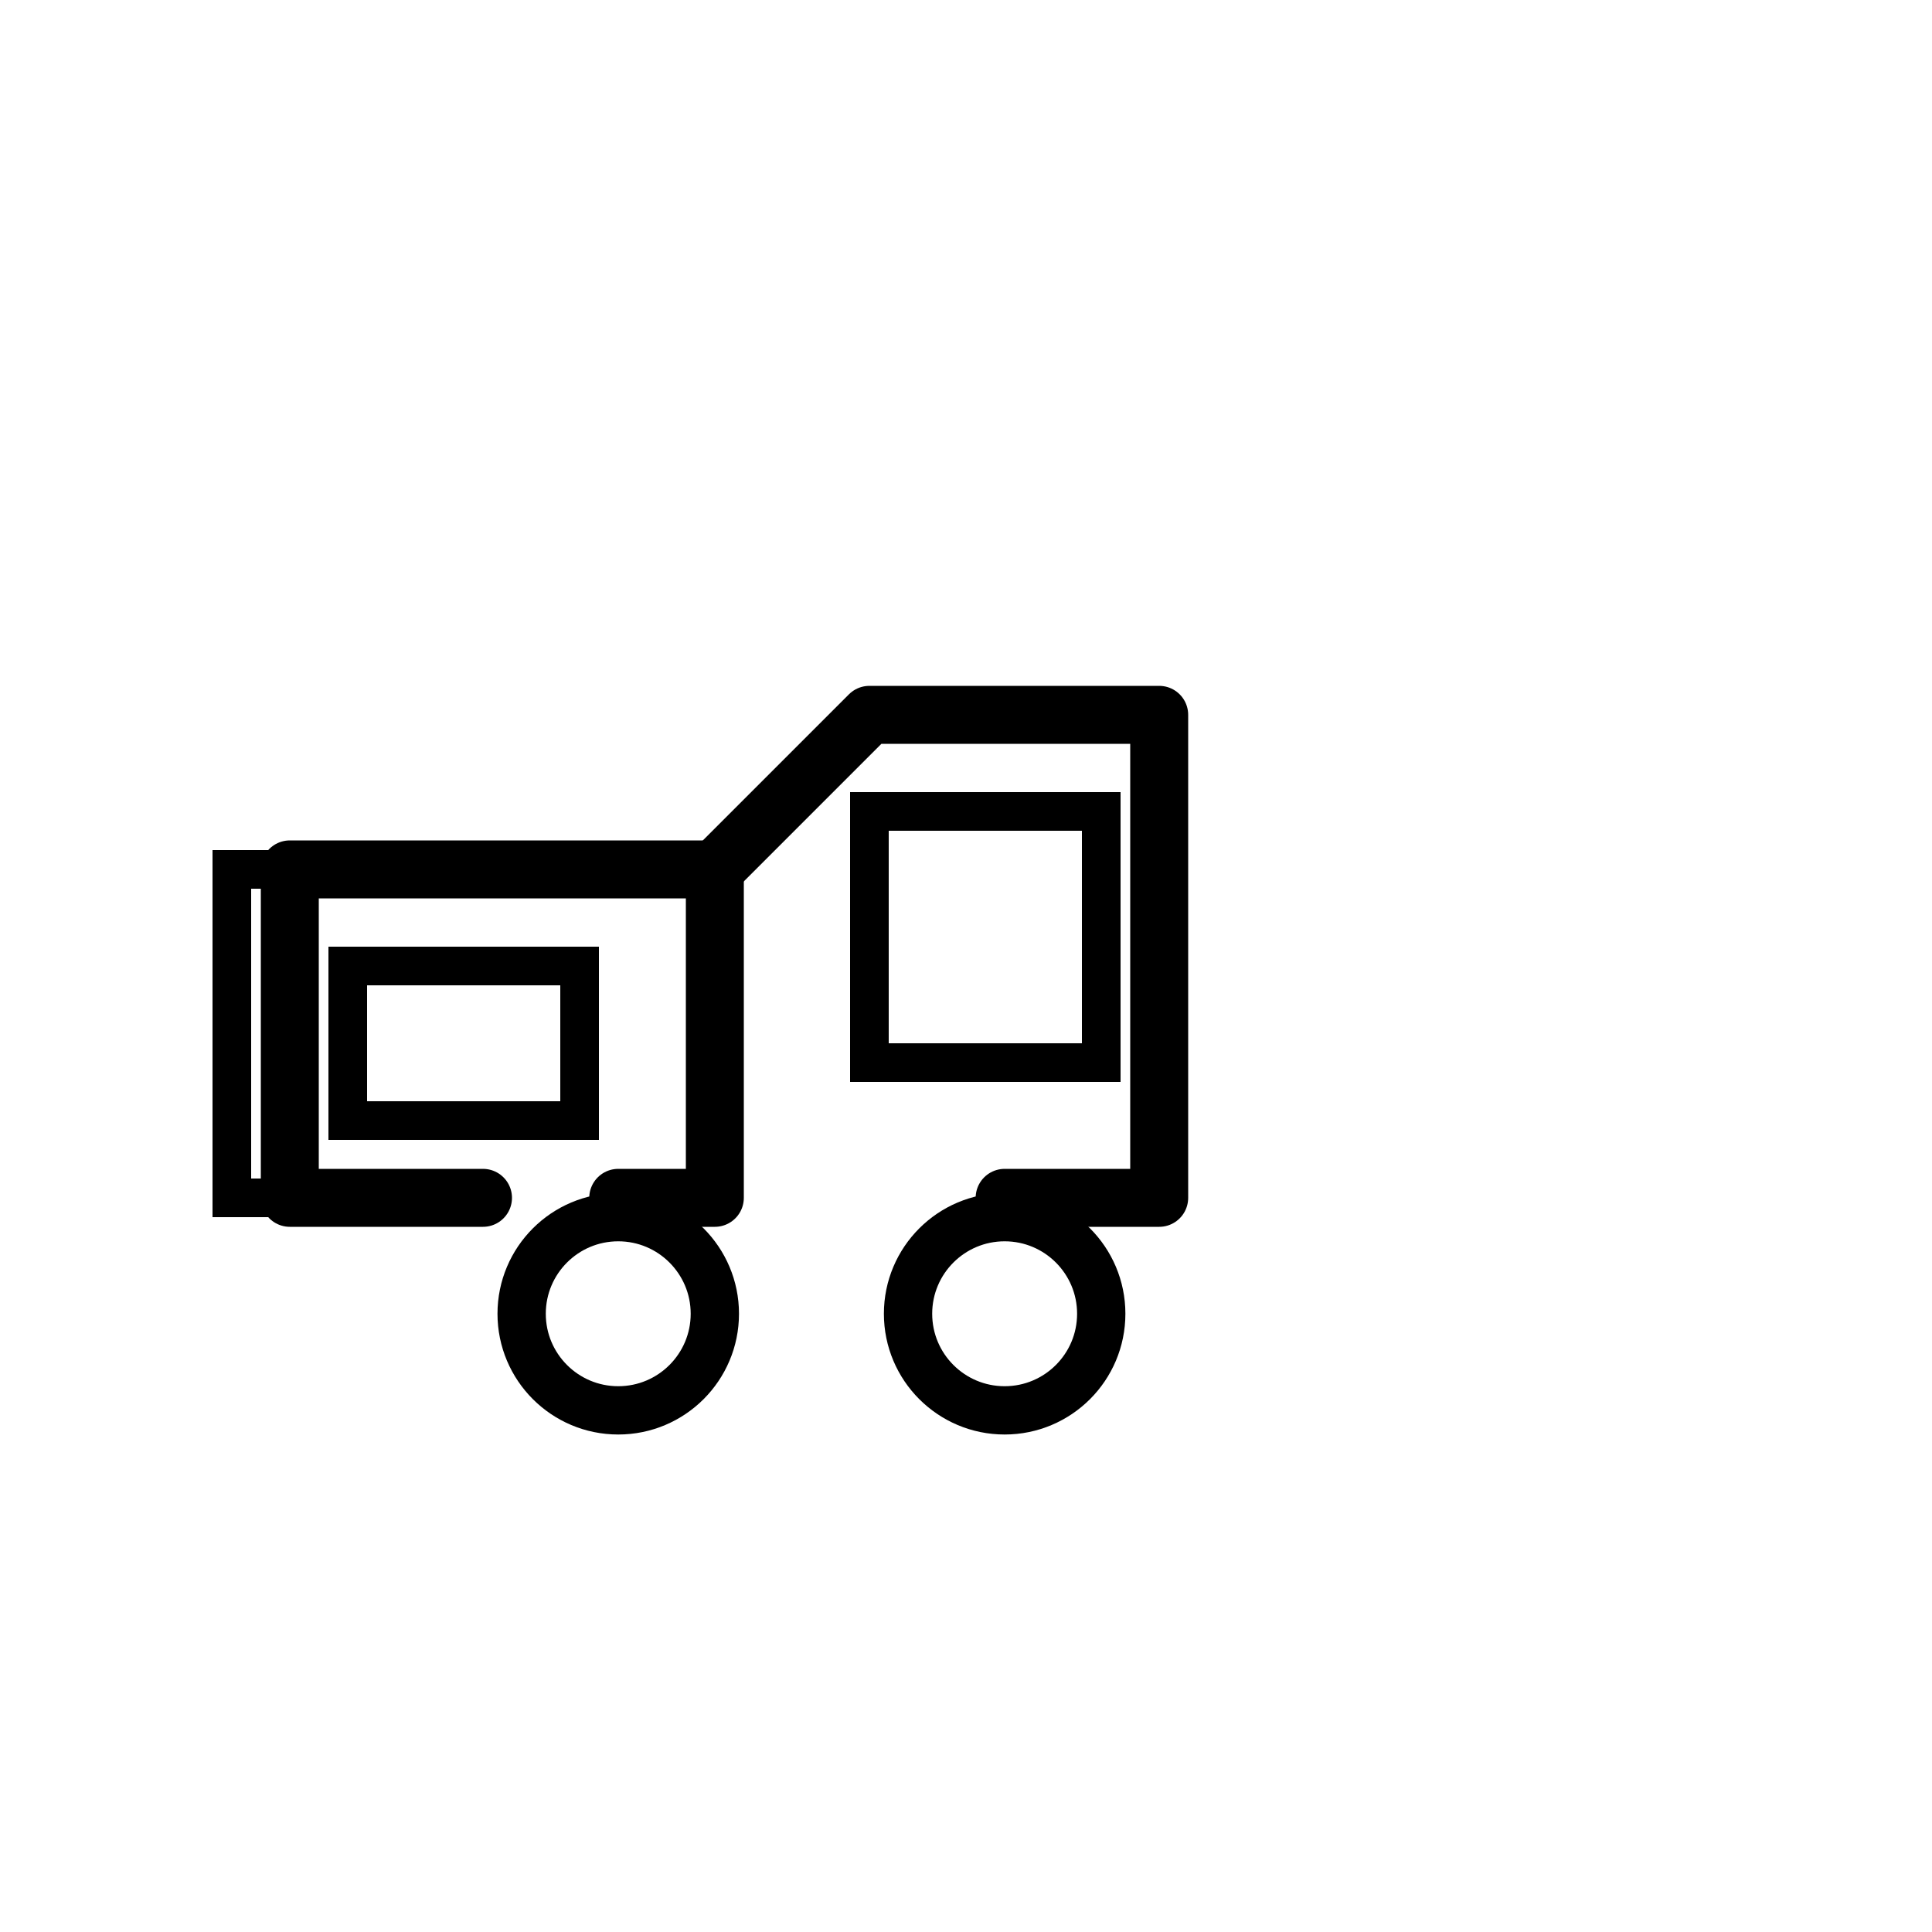
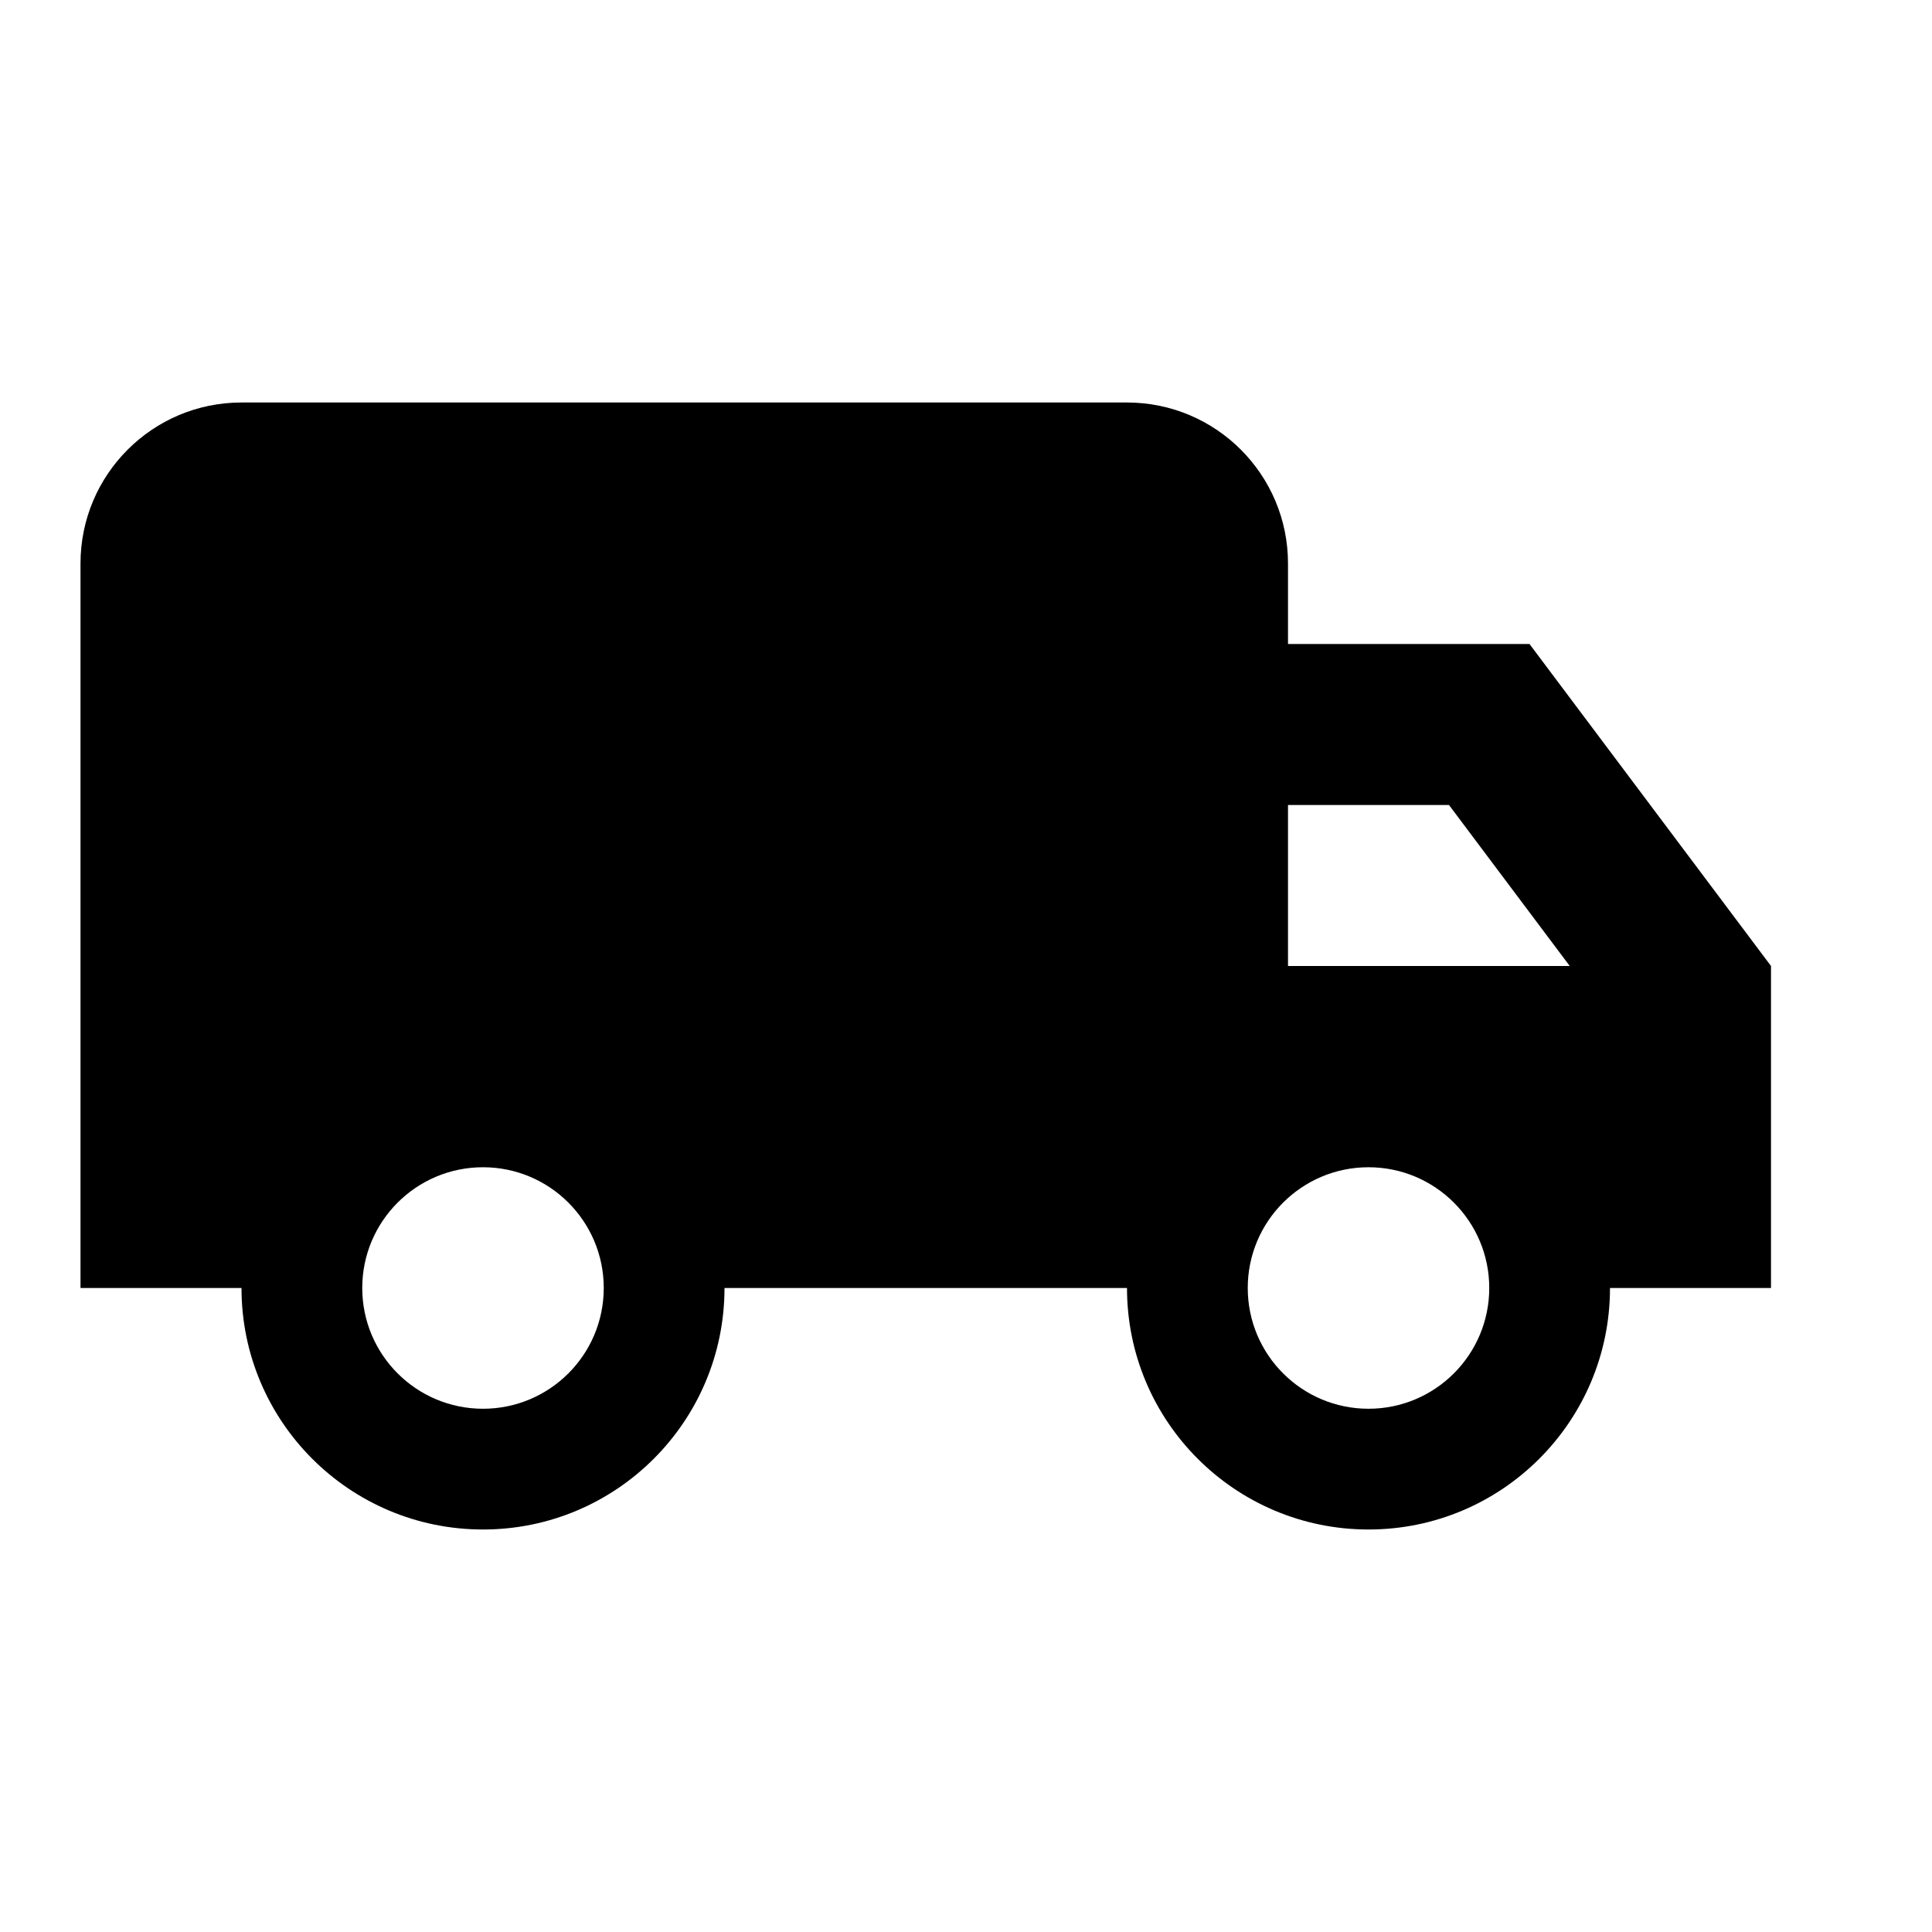
- <svg xmlns="http://www.w3.org/2000/svg" viewBox="0 0 100 100" fill="none">
-   <path d="M25 62H15V45H37V62H32" stroke="currentColor" stroke-width="3" stroke-linecap="round" stroke-linejoin="round" fill="none" />
-   <path d="M37 45L45 37H60V62H52" stroke="currentColor" stroke-width="3" stroke-linecap="round" stroke-linejoin="round" fill="none" />
-   <circle cx="32" cy="68" r="5" stroke="currentColor" stroke-width="2.5" fill="none" />
-   <circle cx="52" cy="68" r="5" stroke="currentColor" stroke-width="2.5" fill="none" />
-   <rect x="45" y="42" width="12" height="13" stroke="currentColor" stroke-width="2" fill="none" />
-   <path d="M15 45H12V62H15" stroke="currentColor" stroke-width="2" stroke-linecap="round" />
-   <rect x="18" y="50" width="12" height="8" stroke="currentColor" stroke-width="2" fill="none" />
+ <svg xmlns="http://www.w3.org/2000/svg" viewBox="0 0 24 24" fill="currentColor">
+   <path d="M6,19A3,3 0 0,1 3,16H1V7A2,2 0 0,1 3,5H14A2,2 0 0,1 16,7V8H19L22,12V16H20A3,3 0 0,1 17,19A3,3 0 0,1 14,16H9A3,3 0 0,1 6,19M6,17.5A1.5,1.5 0 0,0 7.5,16A1.5,1.5 0 0,0 6,14.5A1.5,1.5 0 0,0 4.5,16A1.5,1.5 0 0,0 6,17.5M17,17.5A1.5,1.5 0 0,0 18.5,16A1.5,1.5 0 0,0 17,14.5A1.5,1.5 0 0,0 15.5,16A1.5,1.5 0 0,0 17,17.5M16,12H19.5L18,10H16V12M5,8H10V10H5V8M5,11H8V13H5V11M11,8H13V10H11V8M11,11H13V13H11V11Z" />
</svg>
